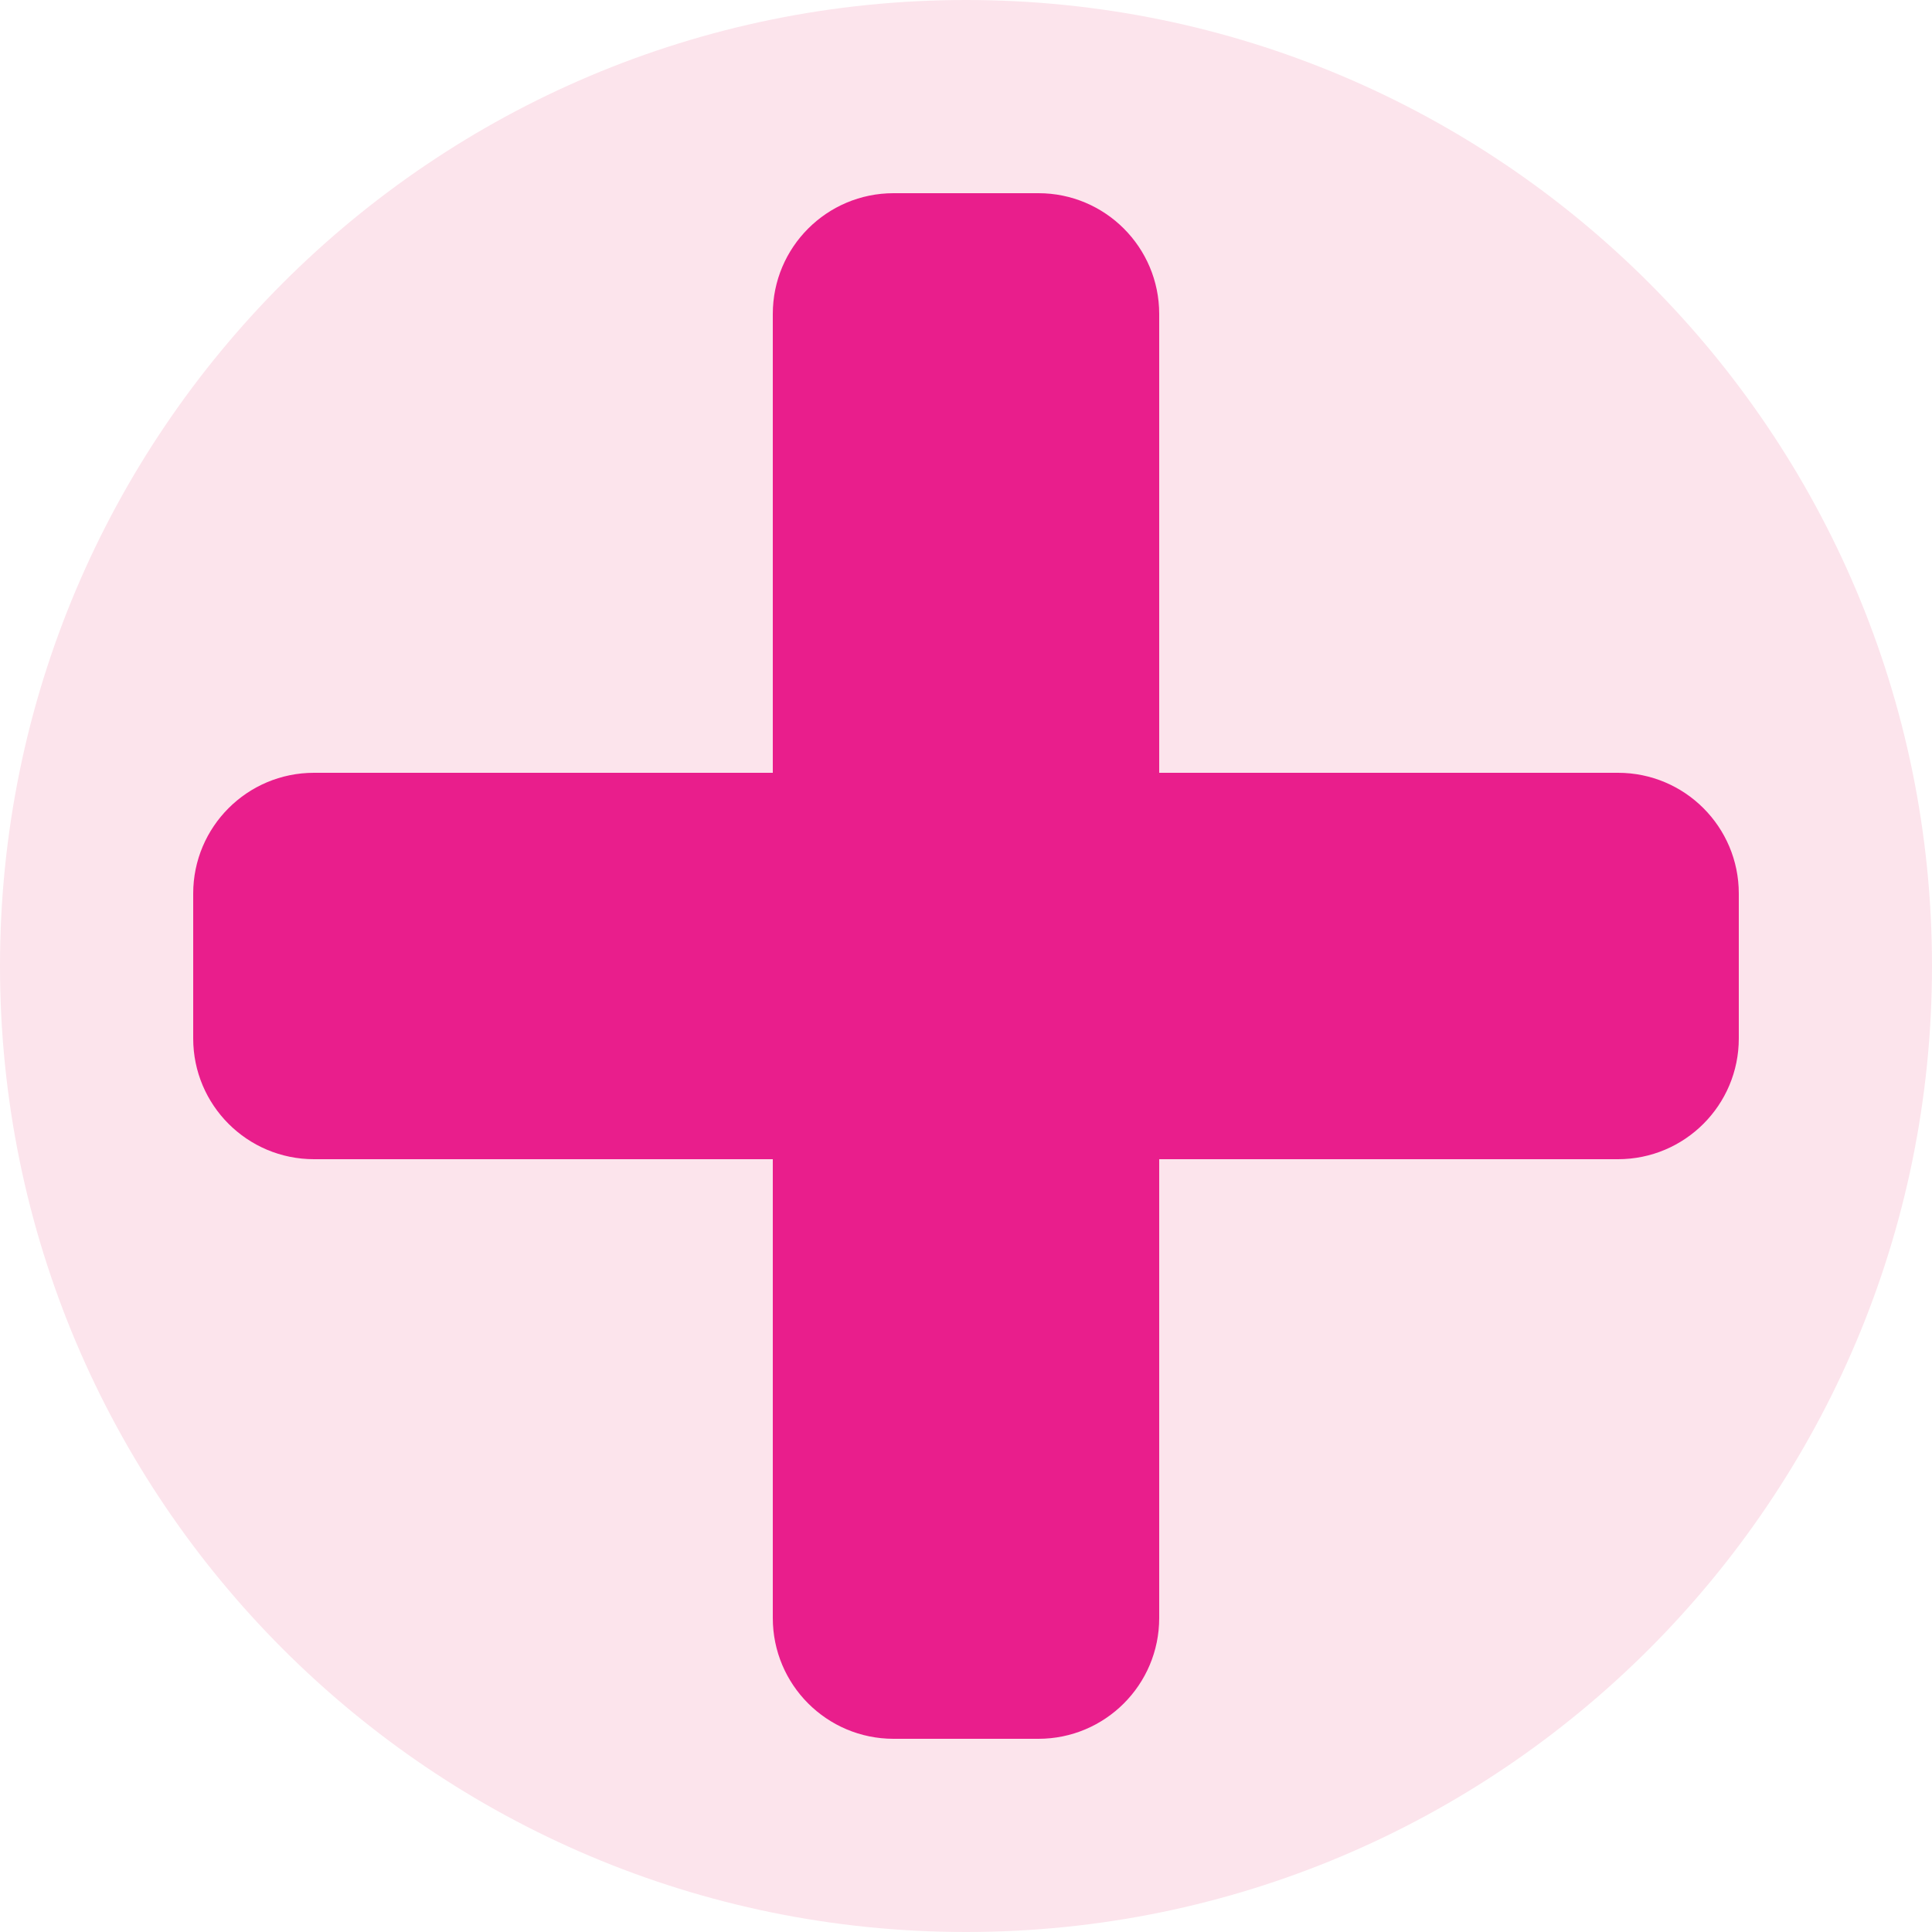
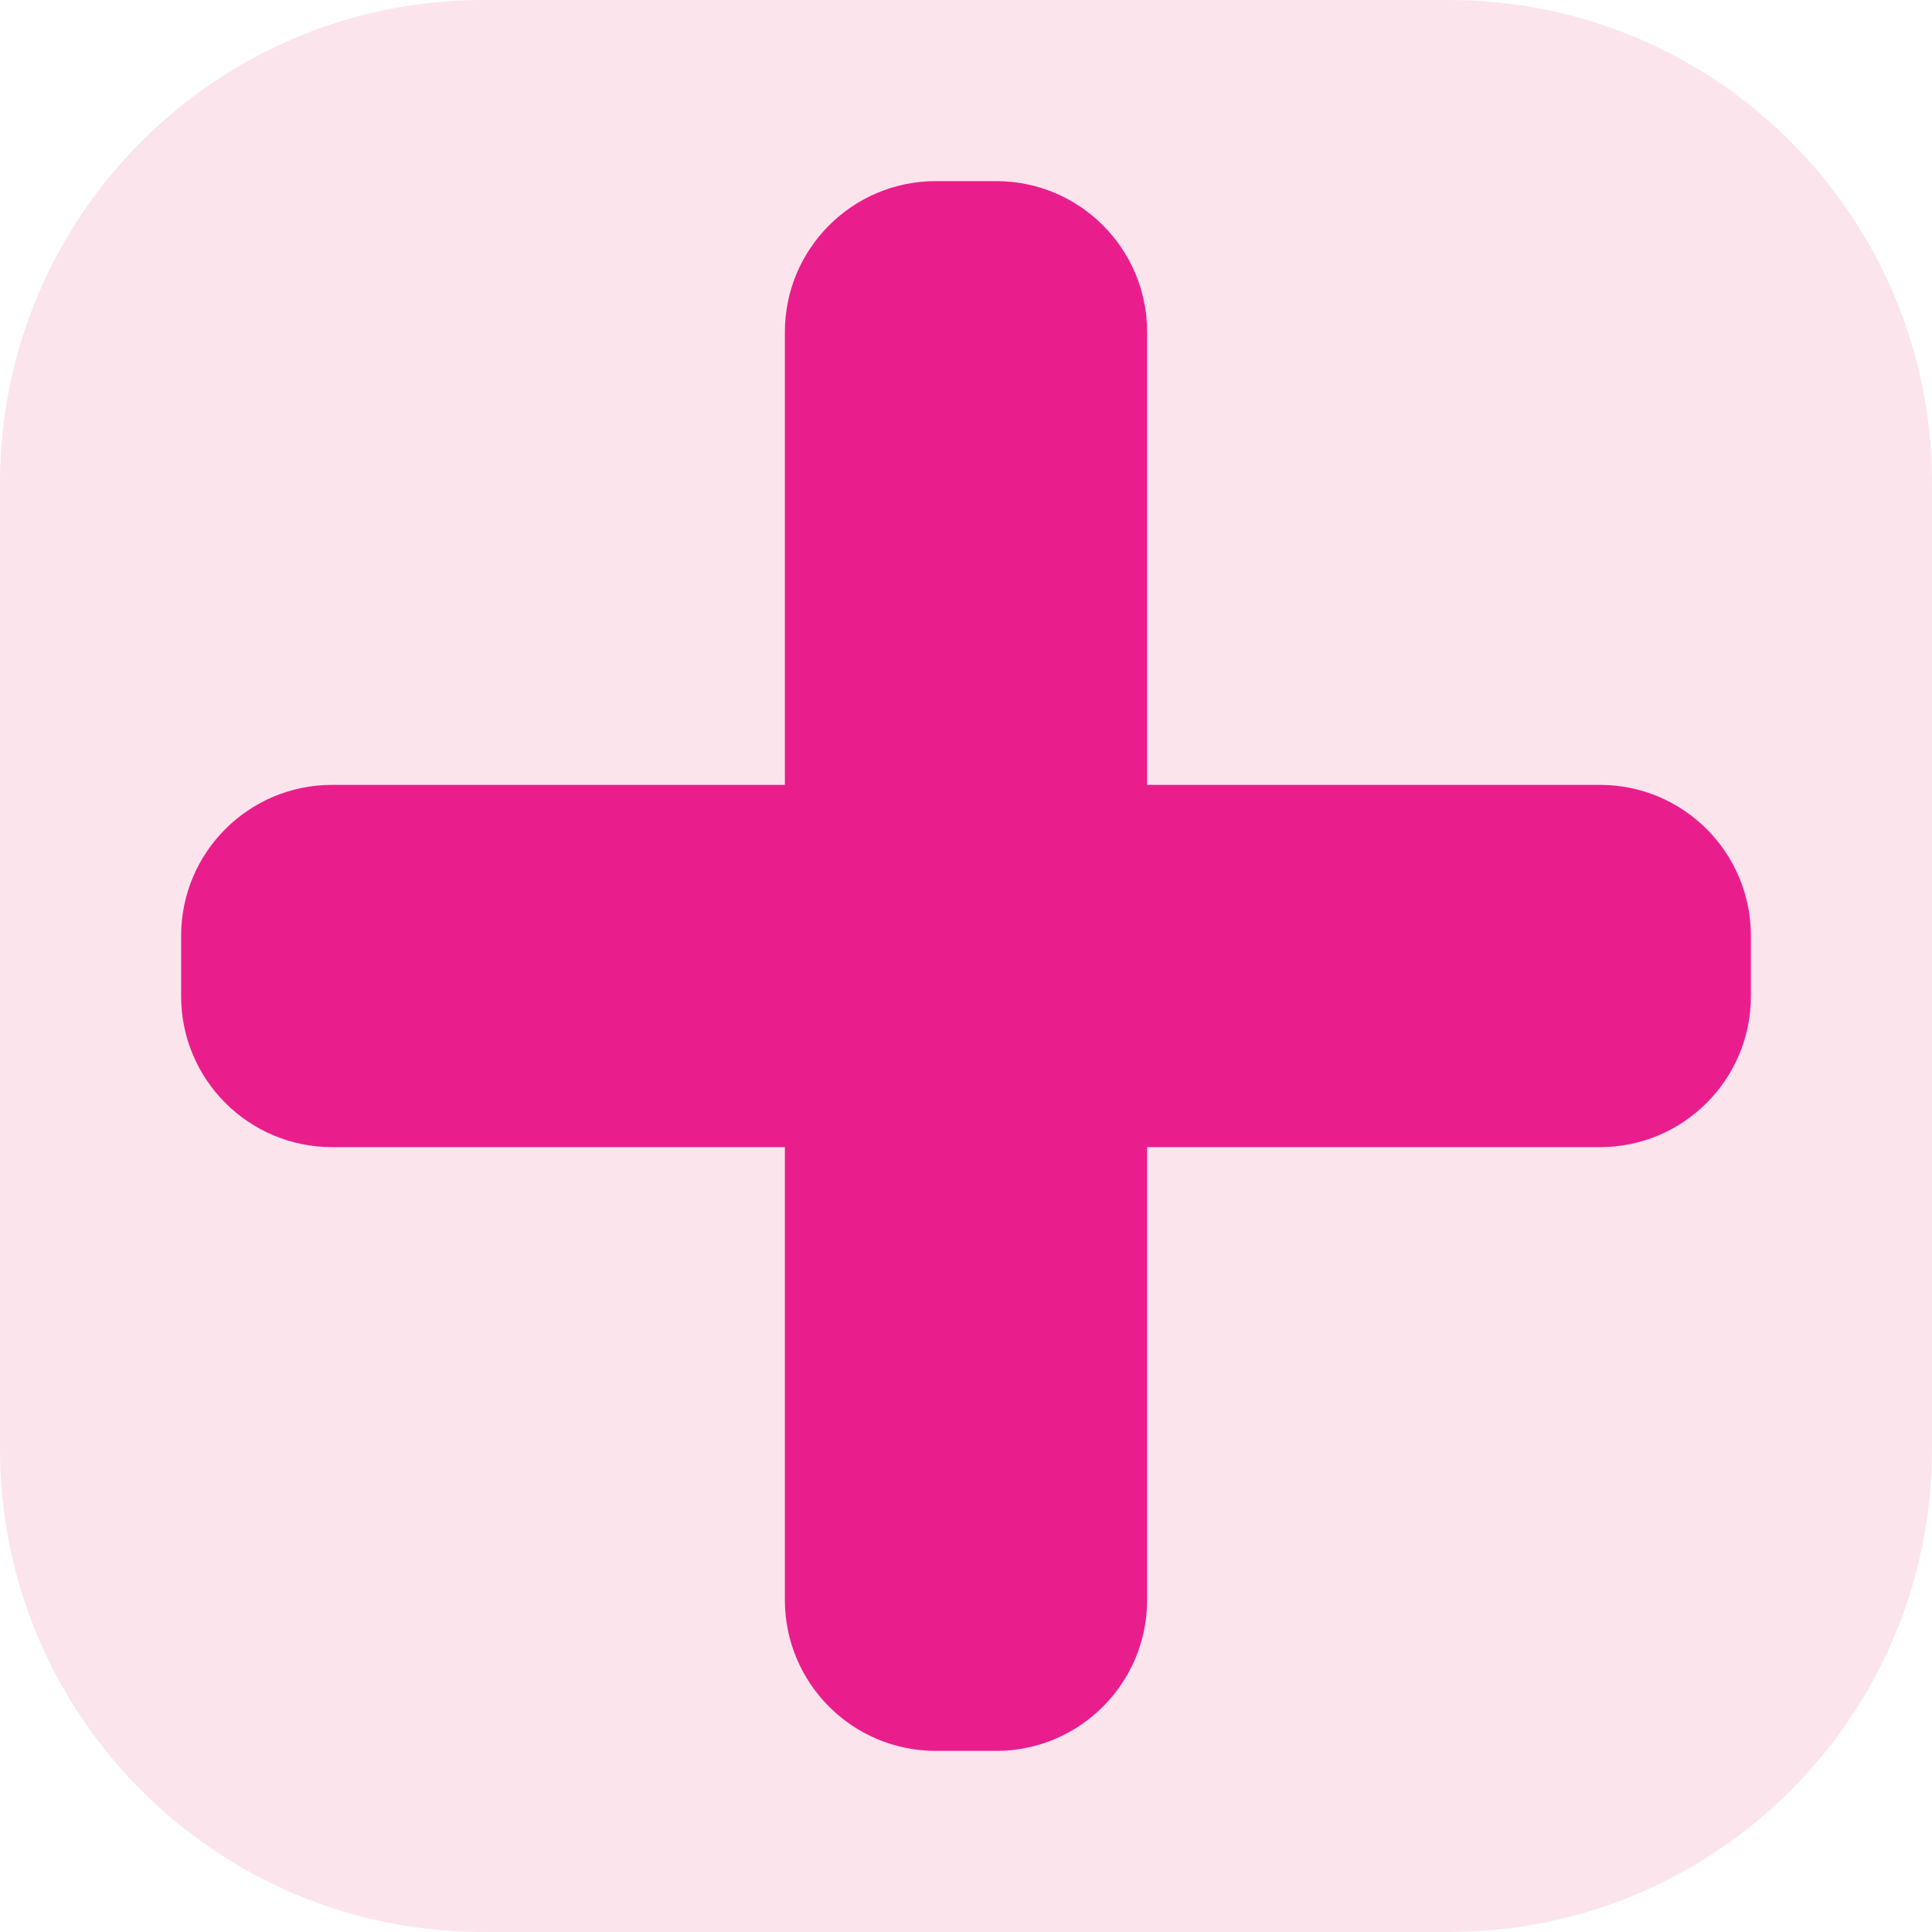
<svg xmlns="http://www.w3.org/2000/svg" viewBox="0 0 32 32">
-   <circle cx="16" cy="16" r="16" fill="#fce4ec" />
-   <rect x="12.8" y="3.2" width="6.4" height="25.6" rx="2" fill="#e91e8c" />
-   <rect x="3.2" y="12.8" width="25.6" height="6.4" rx="2" fill="#e91e8c" />
+   <rect width="32" height="32" rx="8" fill="#fce4ec" />
+   <rect x="13" y="3" width="6" height="26" rx="2.5" fill="#e91e8c" />
+   <rect x="3" y="13" width="26" height="6" rx="2.5" fill="#e91e8c" />
</svg>
